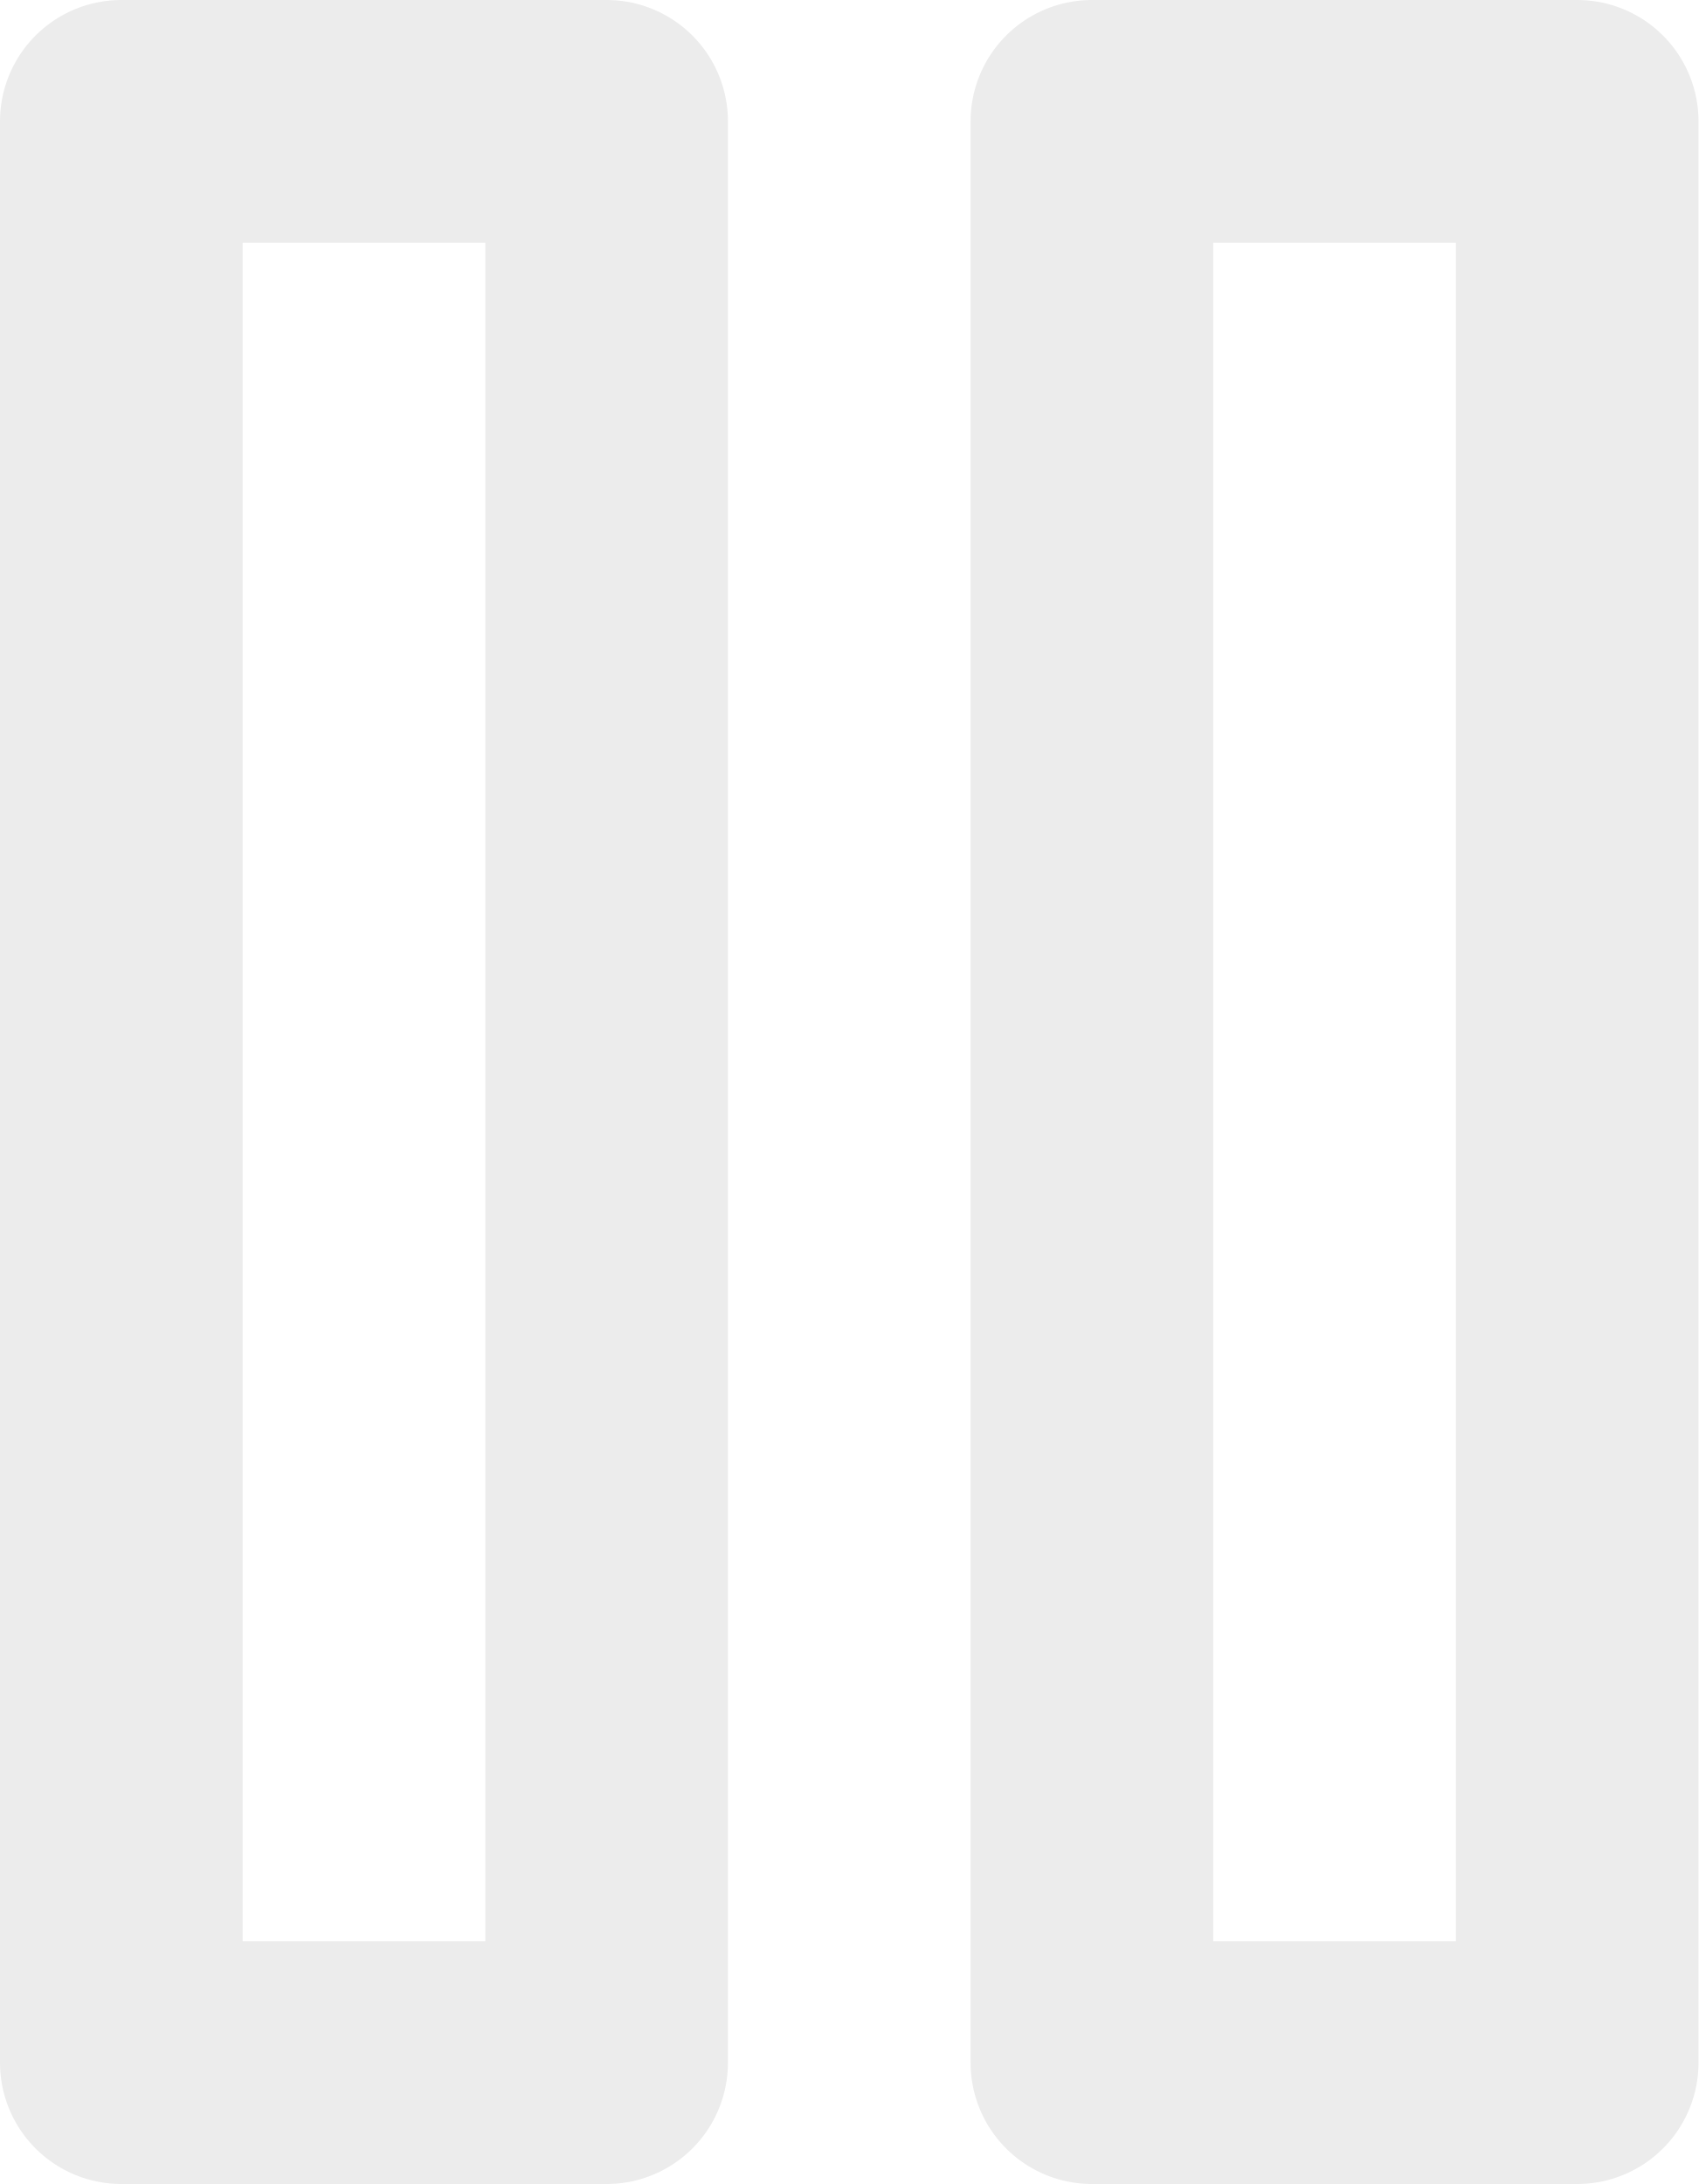
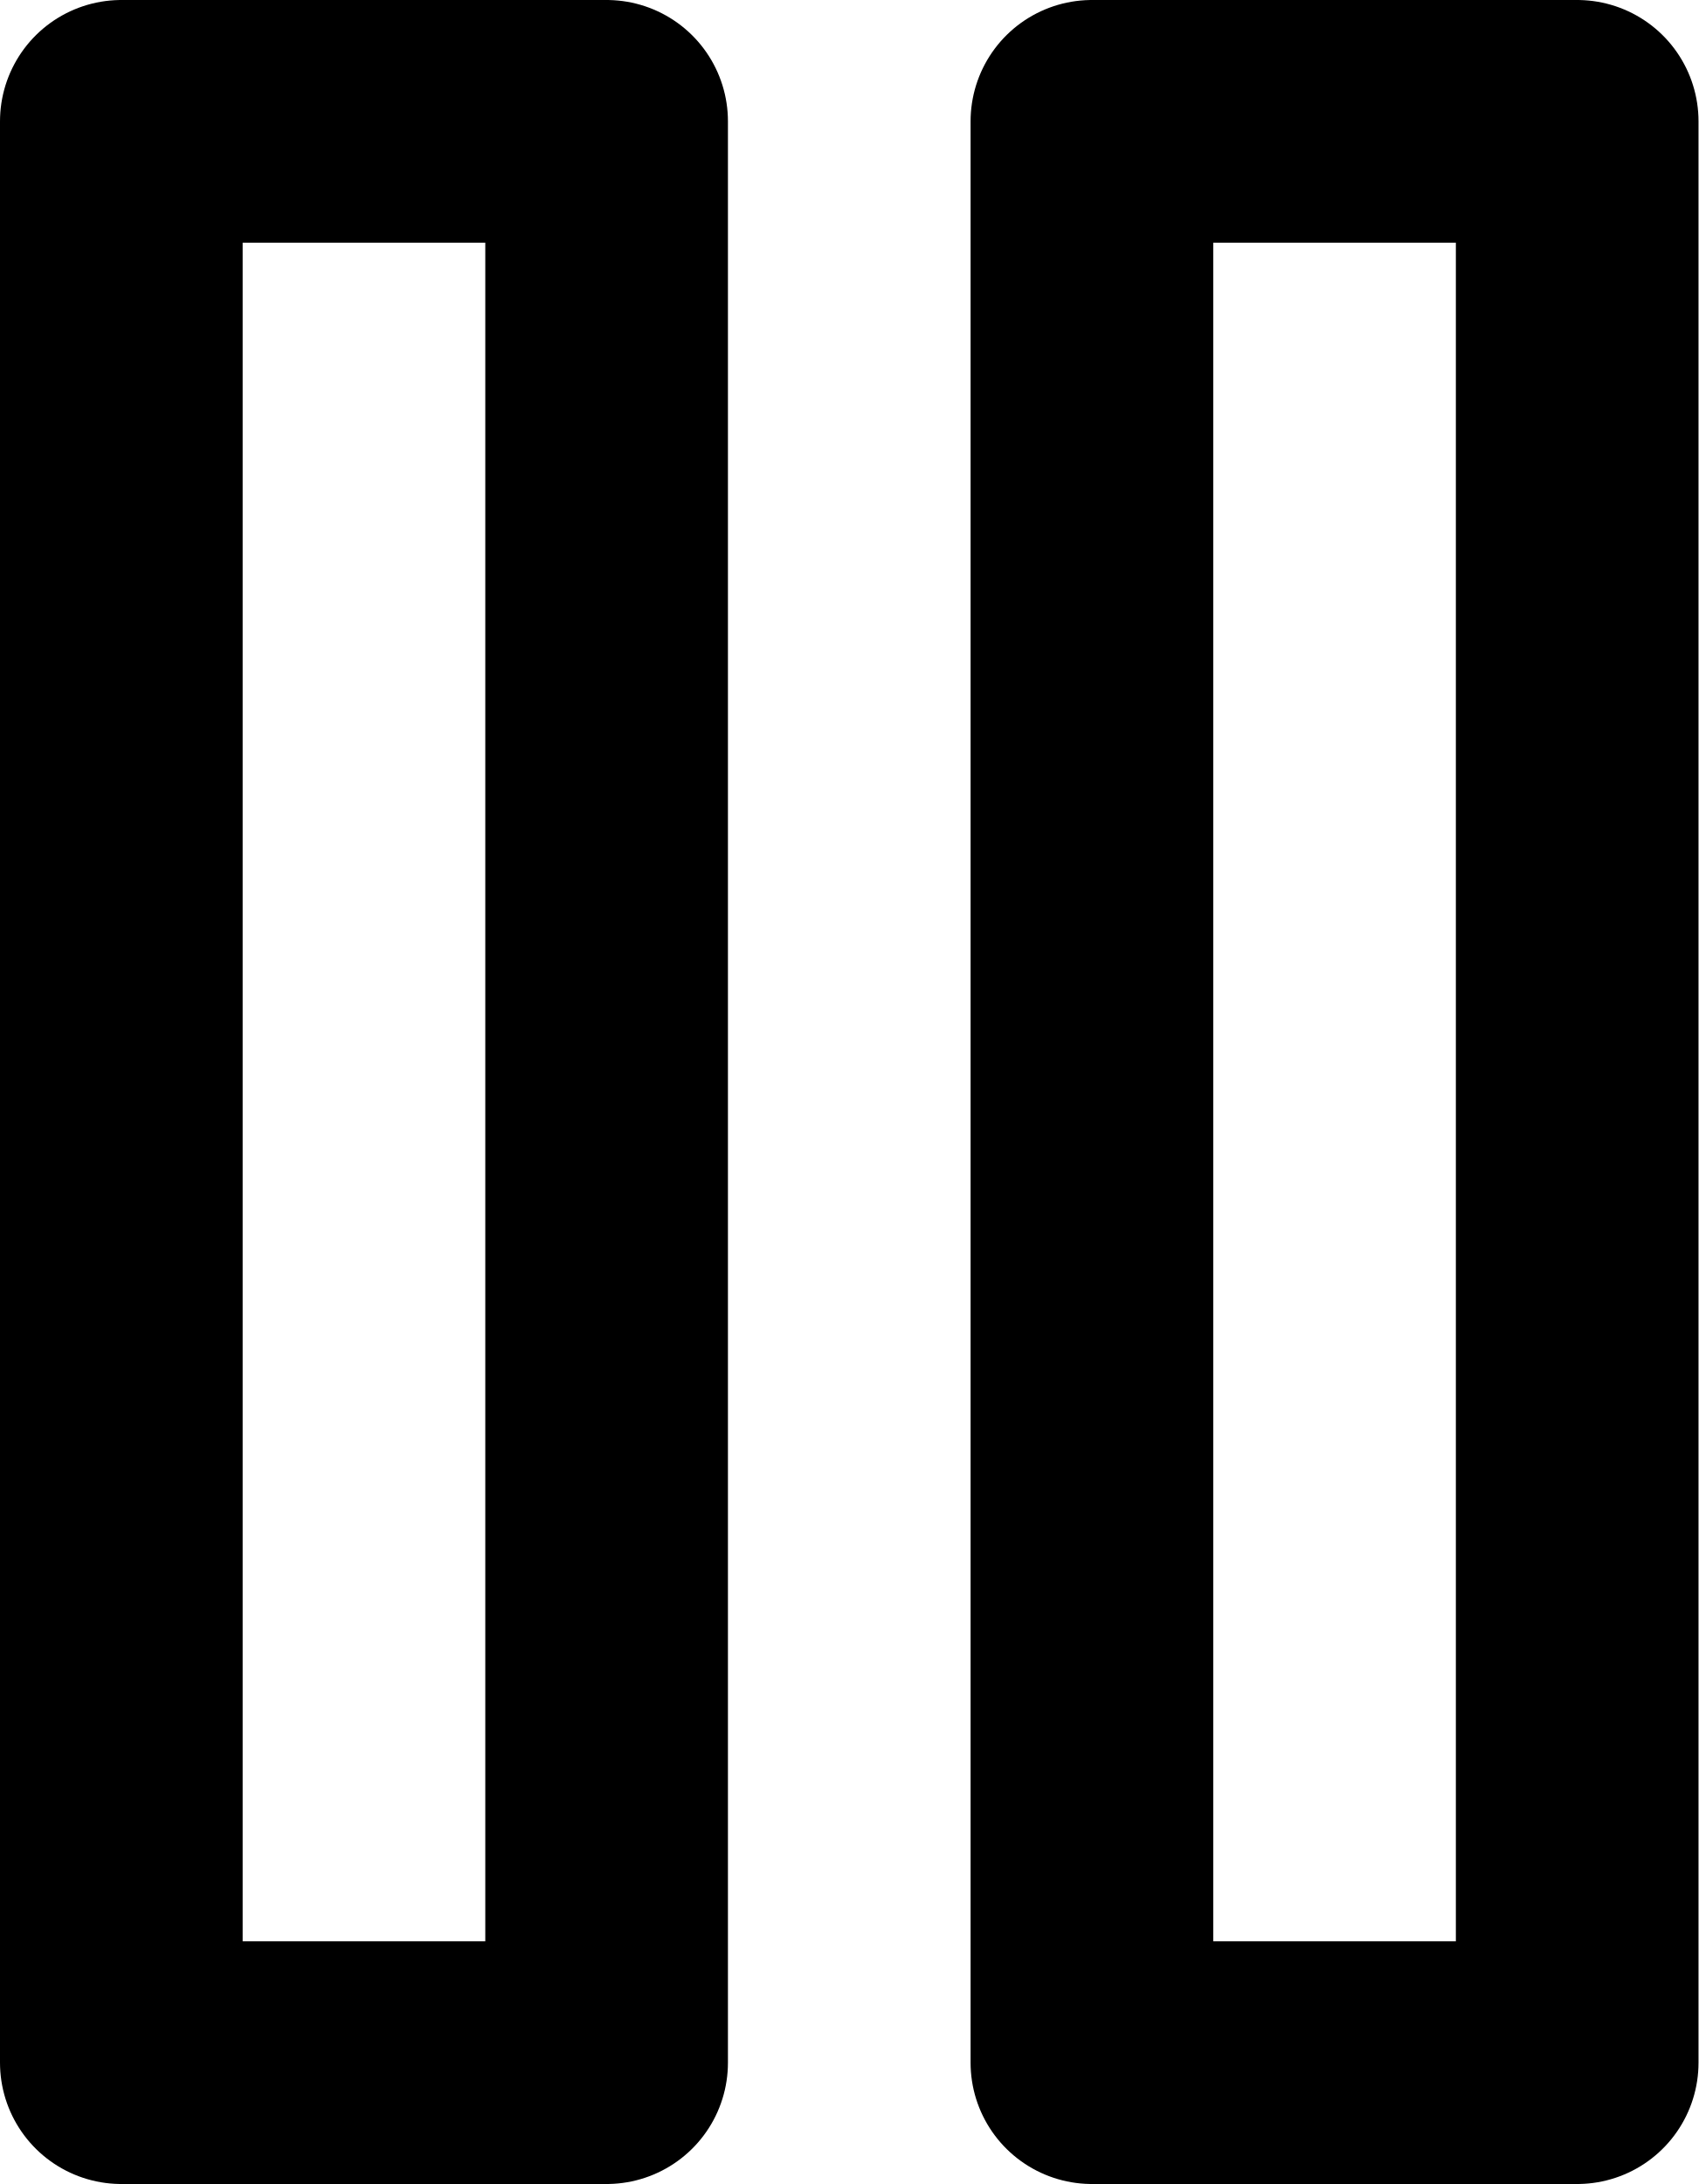
<svg xmlns="http://www.w3.org/2000/svg" width="14" height="18">
-   <g stroke="#ECECEC" stroke-width="2" fill="none" fill-rule="evenodd" stroke-linecap="round" stroke-linejoin="round">
+   <g stroke="currentColor" stroke-width="2" fill="none" fill-rule="evenodd" stroke-linecap="round" stroke-linejoin="round">
    <path d="M1 1h4v16H1zM9 1h4v16H9z" />
  </g>
</svg>
